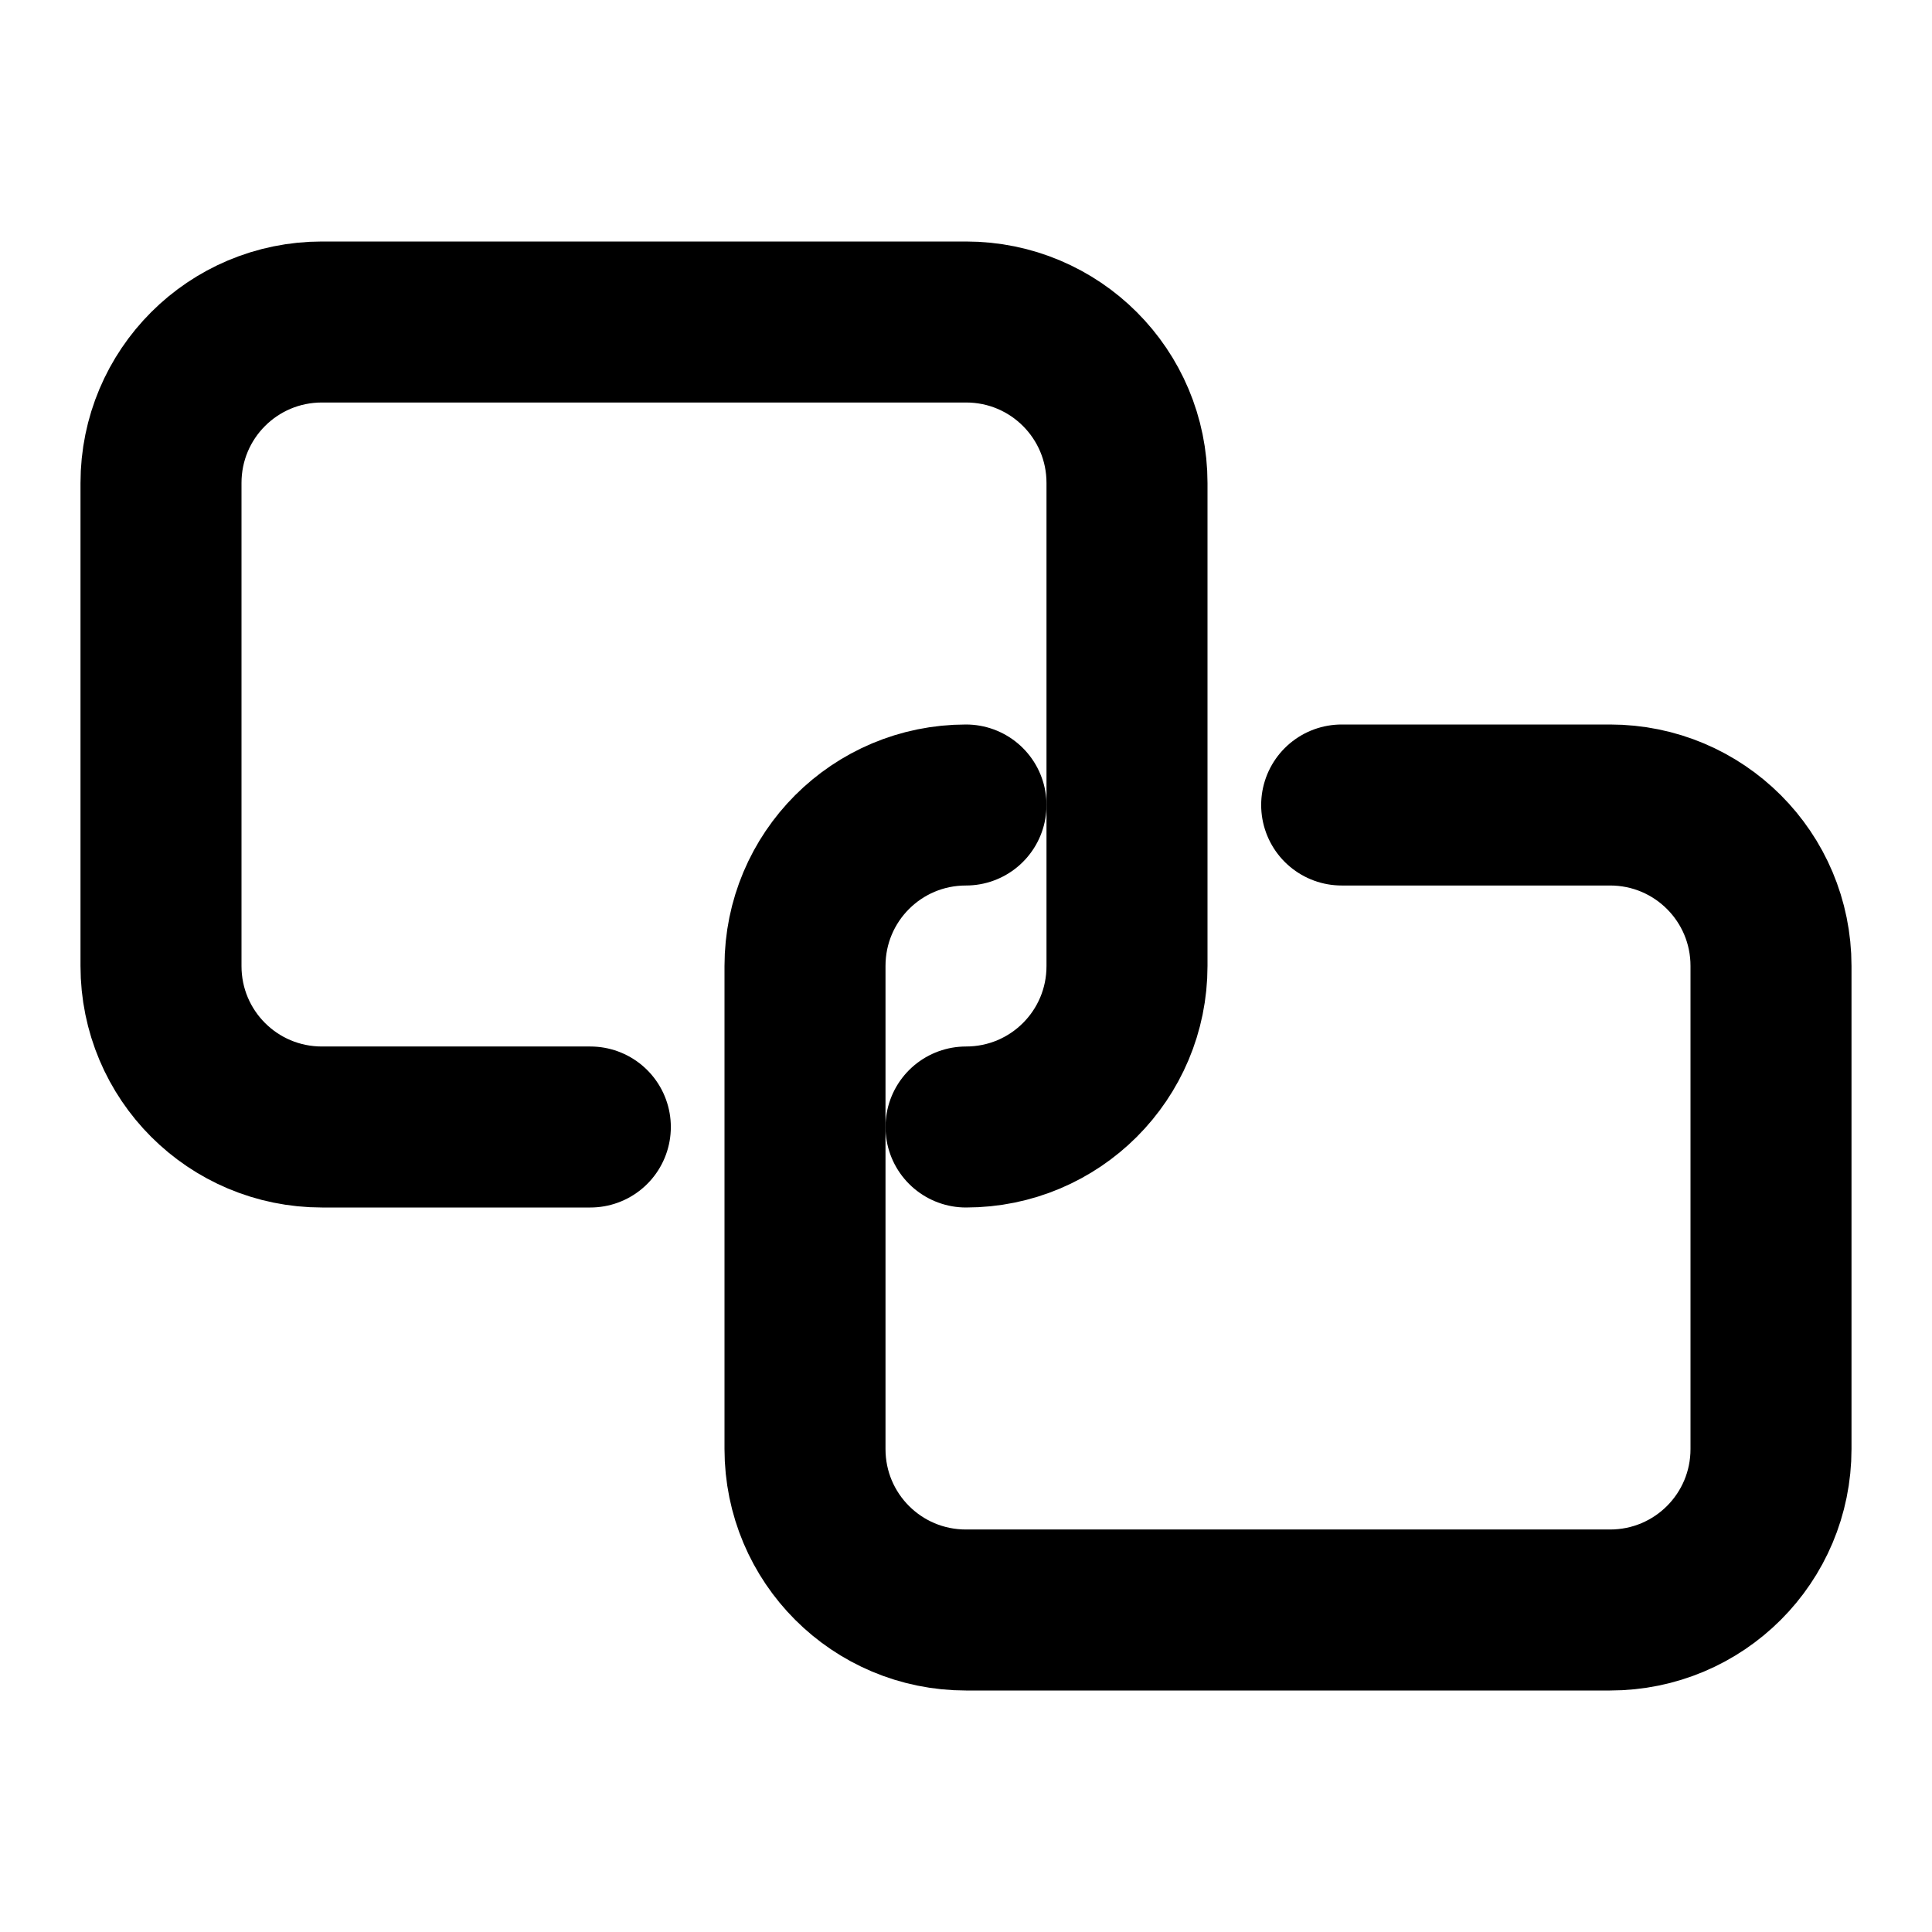
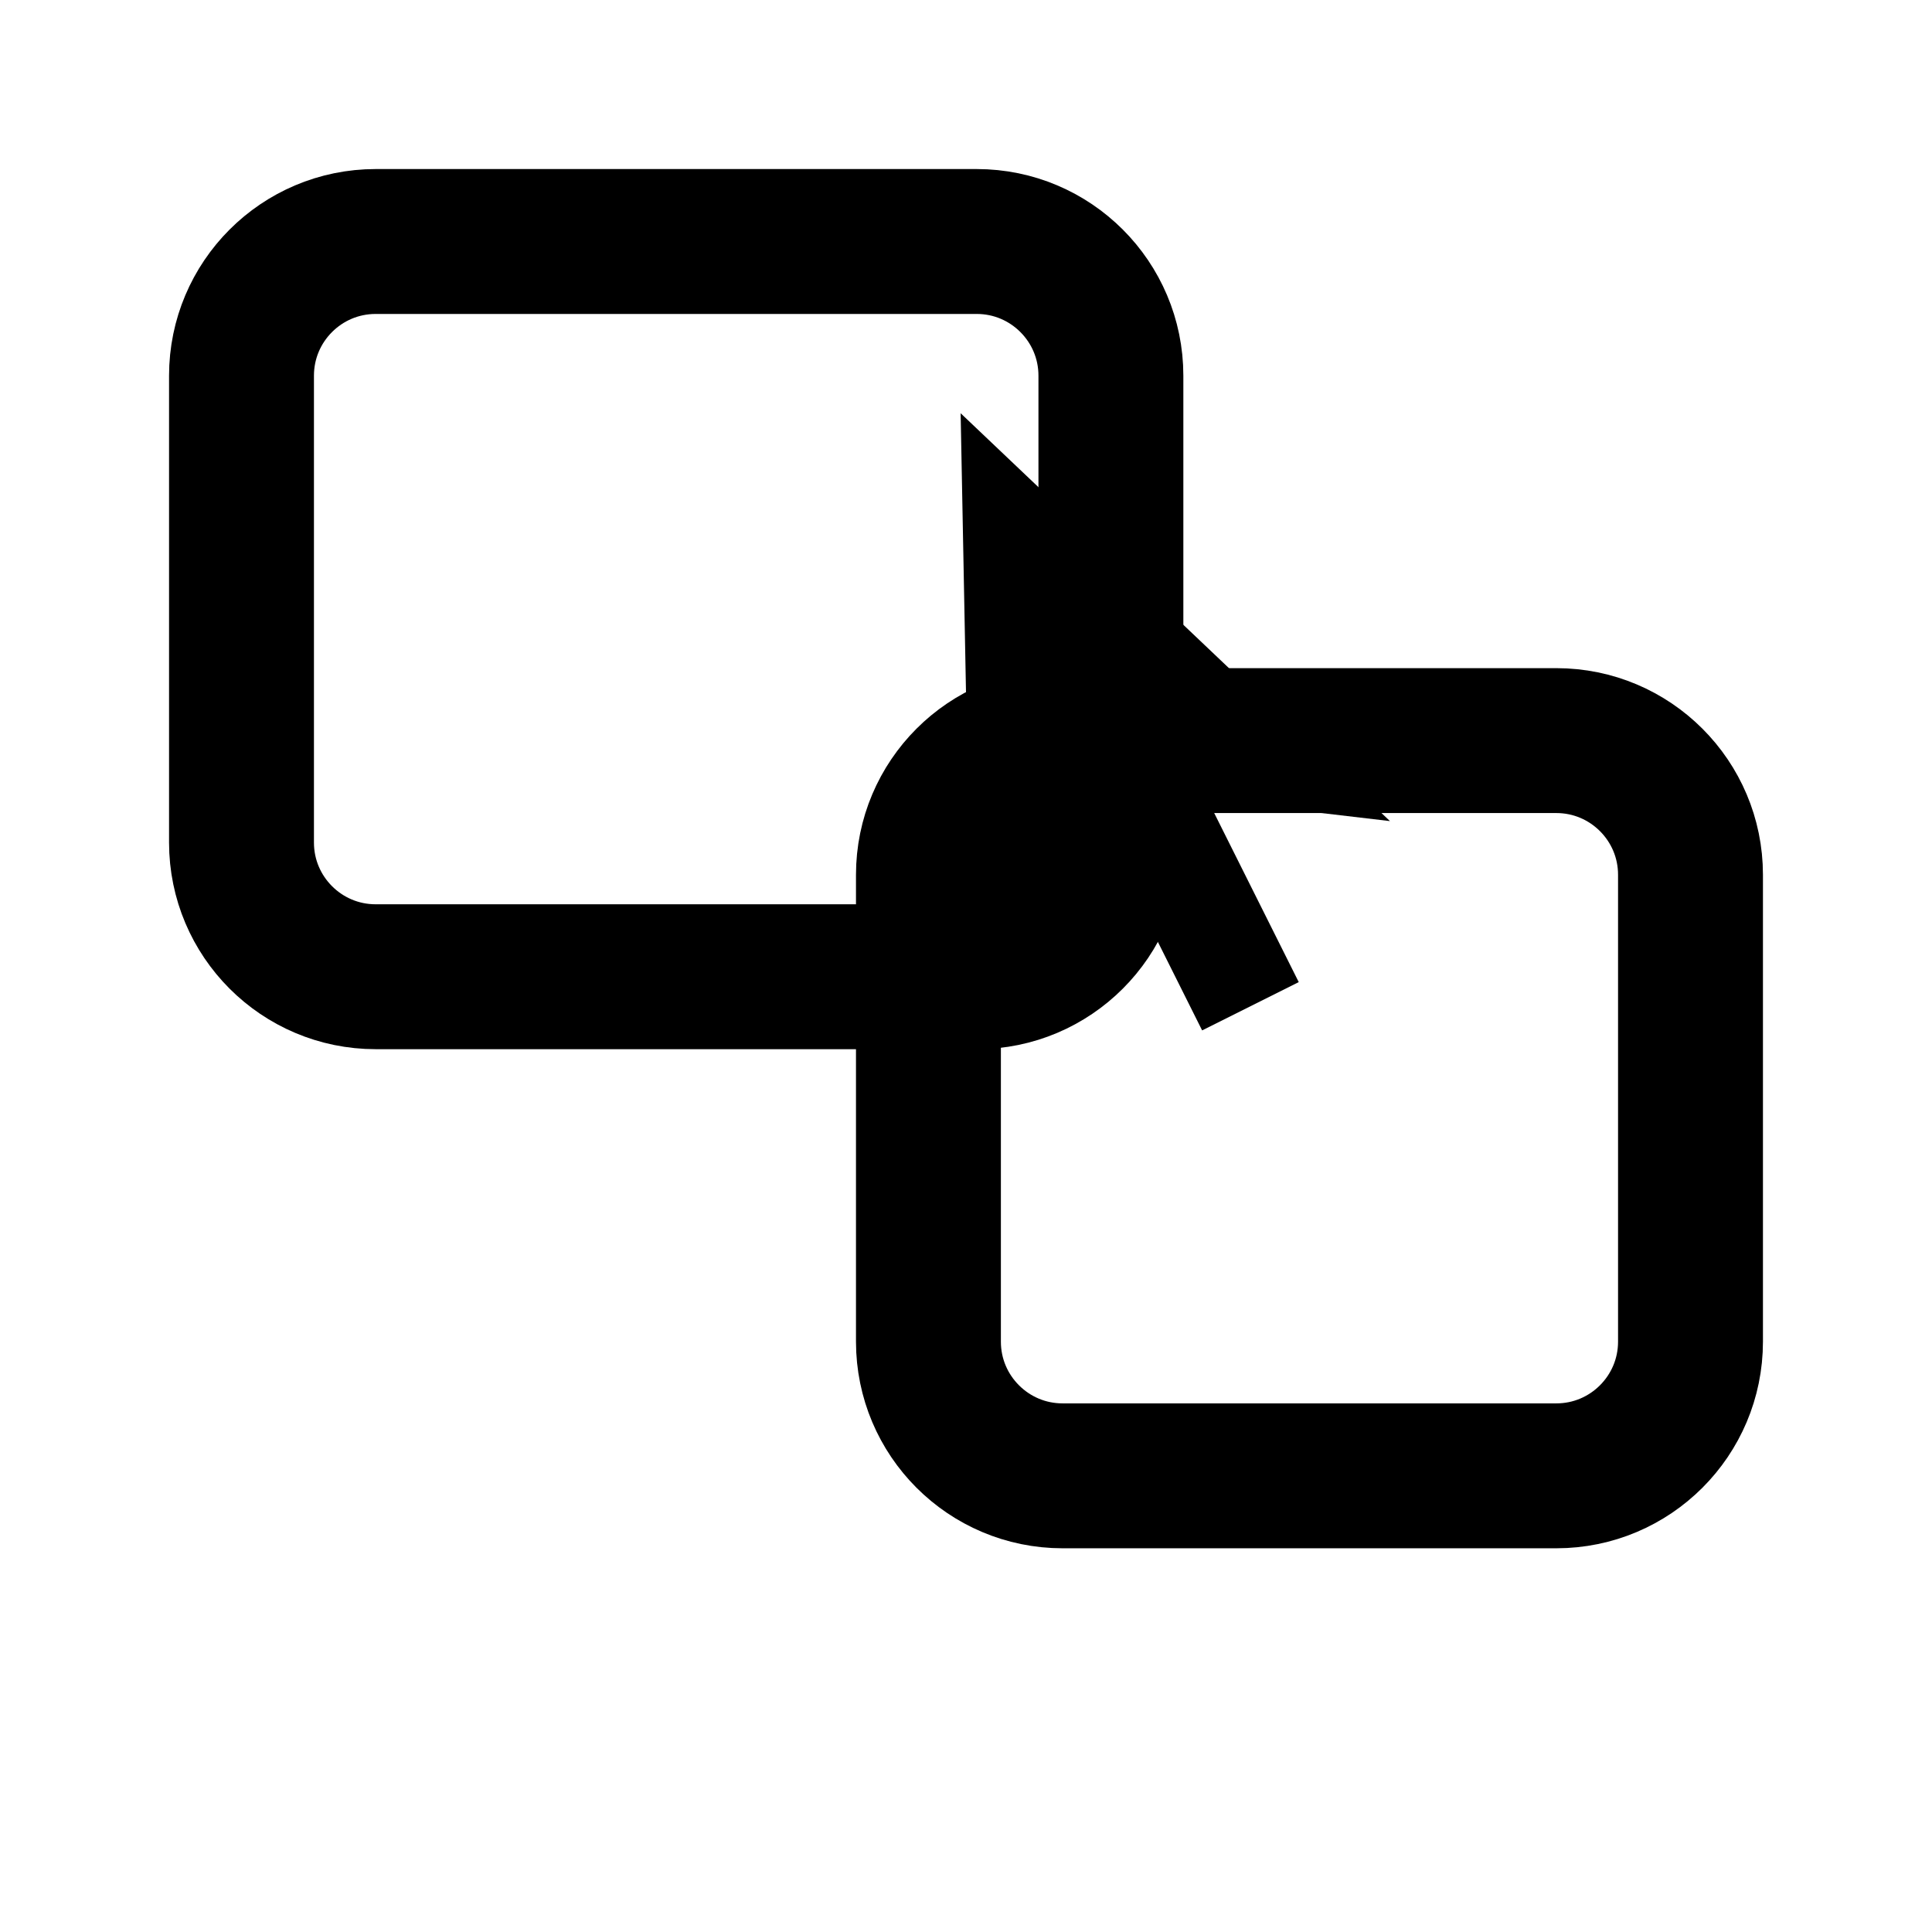
<svg xmlns="http://www.w3.org/2000/svg" width="36" height="36" viewBox="0 0 18 18" fill="none">
-   <g stroke="#000000" stroke-width="1.5" stroke-linejoin="round" stroke-linecap="round">
-     <path d="M5.5 10.5H3C2.17 10.5 1.5 9.83 1.5 9V4.5C1.5 3.67 2.17 3 3 3H9C9.83 3 10.5 3.67 10.5 4.5V9C10.5 9.83 9.83 10.5 9 10.5" />
-     <path d="M12.5 7.5H15C15.83 7.5 16.5 8.17 16.5 9V13.5C16.5 14.33 15.83 15 15 15H9C8.17 15 7.5 14.33 7.5 13.5V9C7.5 8.17 8.17 7.5 9 7.5" />
+   <g stroke="#000000" stroke-width="1.35" stroke-linejoin="round" stroke-linecap="round">
+     <path d="M2.25 3.5C2.25 2.81 2.81 2.25 3.5 2.25H9.1C9.79 2.25 10.35 2.81 10.35 3.5V7.85C10.35 8.54 9.79 9.1 9.1 9.1H3.5C2.81 9.1 2.25 8.54 2.25 7.85V3.5Z" />
+     <path d="M8.65 8.15C8.65 7.46 9.21 6.9 9.9 6.9H14.5C15.19 6.9 15.75 7.46 15.75 8.15V12.5C15.75 13.19 15.19 13.75 14.5 13.75H9.9C9.21 13.75 8.65 13.19 8.65 12.5V8.15Z" />
+     <path d="M8.95 3.85L12.95 7.65L11.25 7.45L12.1 9.15L11.2 9.6L10.35 7.9L9.05 9.05L8.95 3.85Z" fill="#000000" stroke="none" />
  </g>
</svg>
